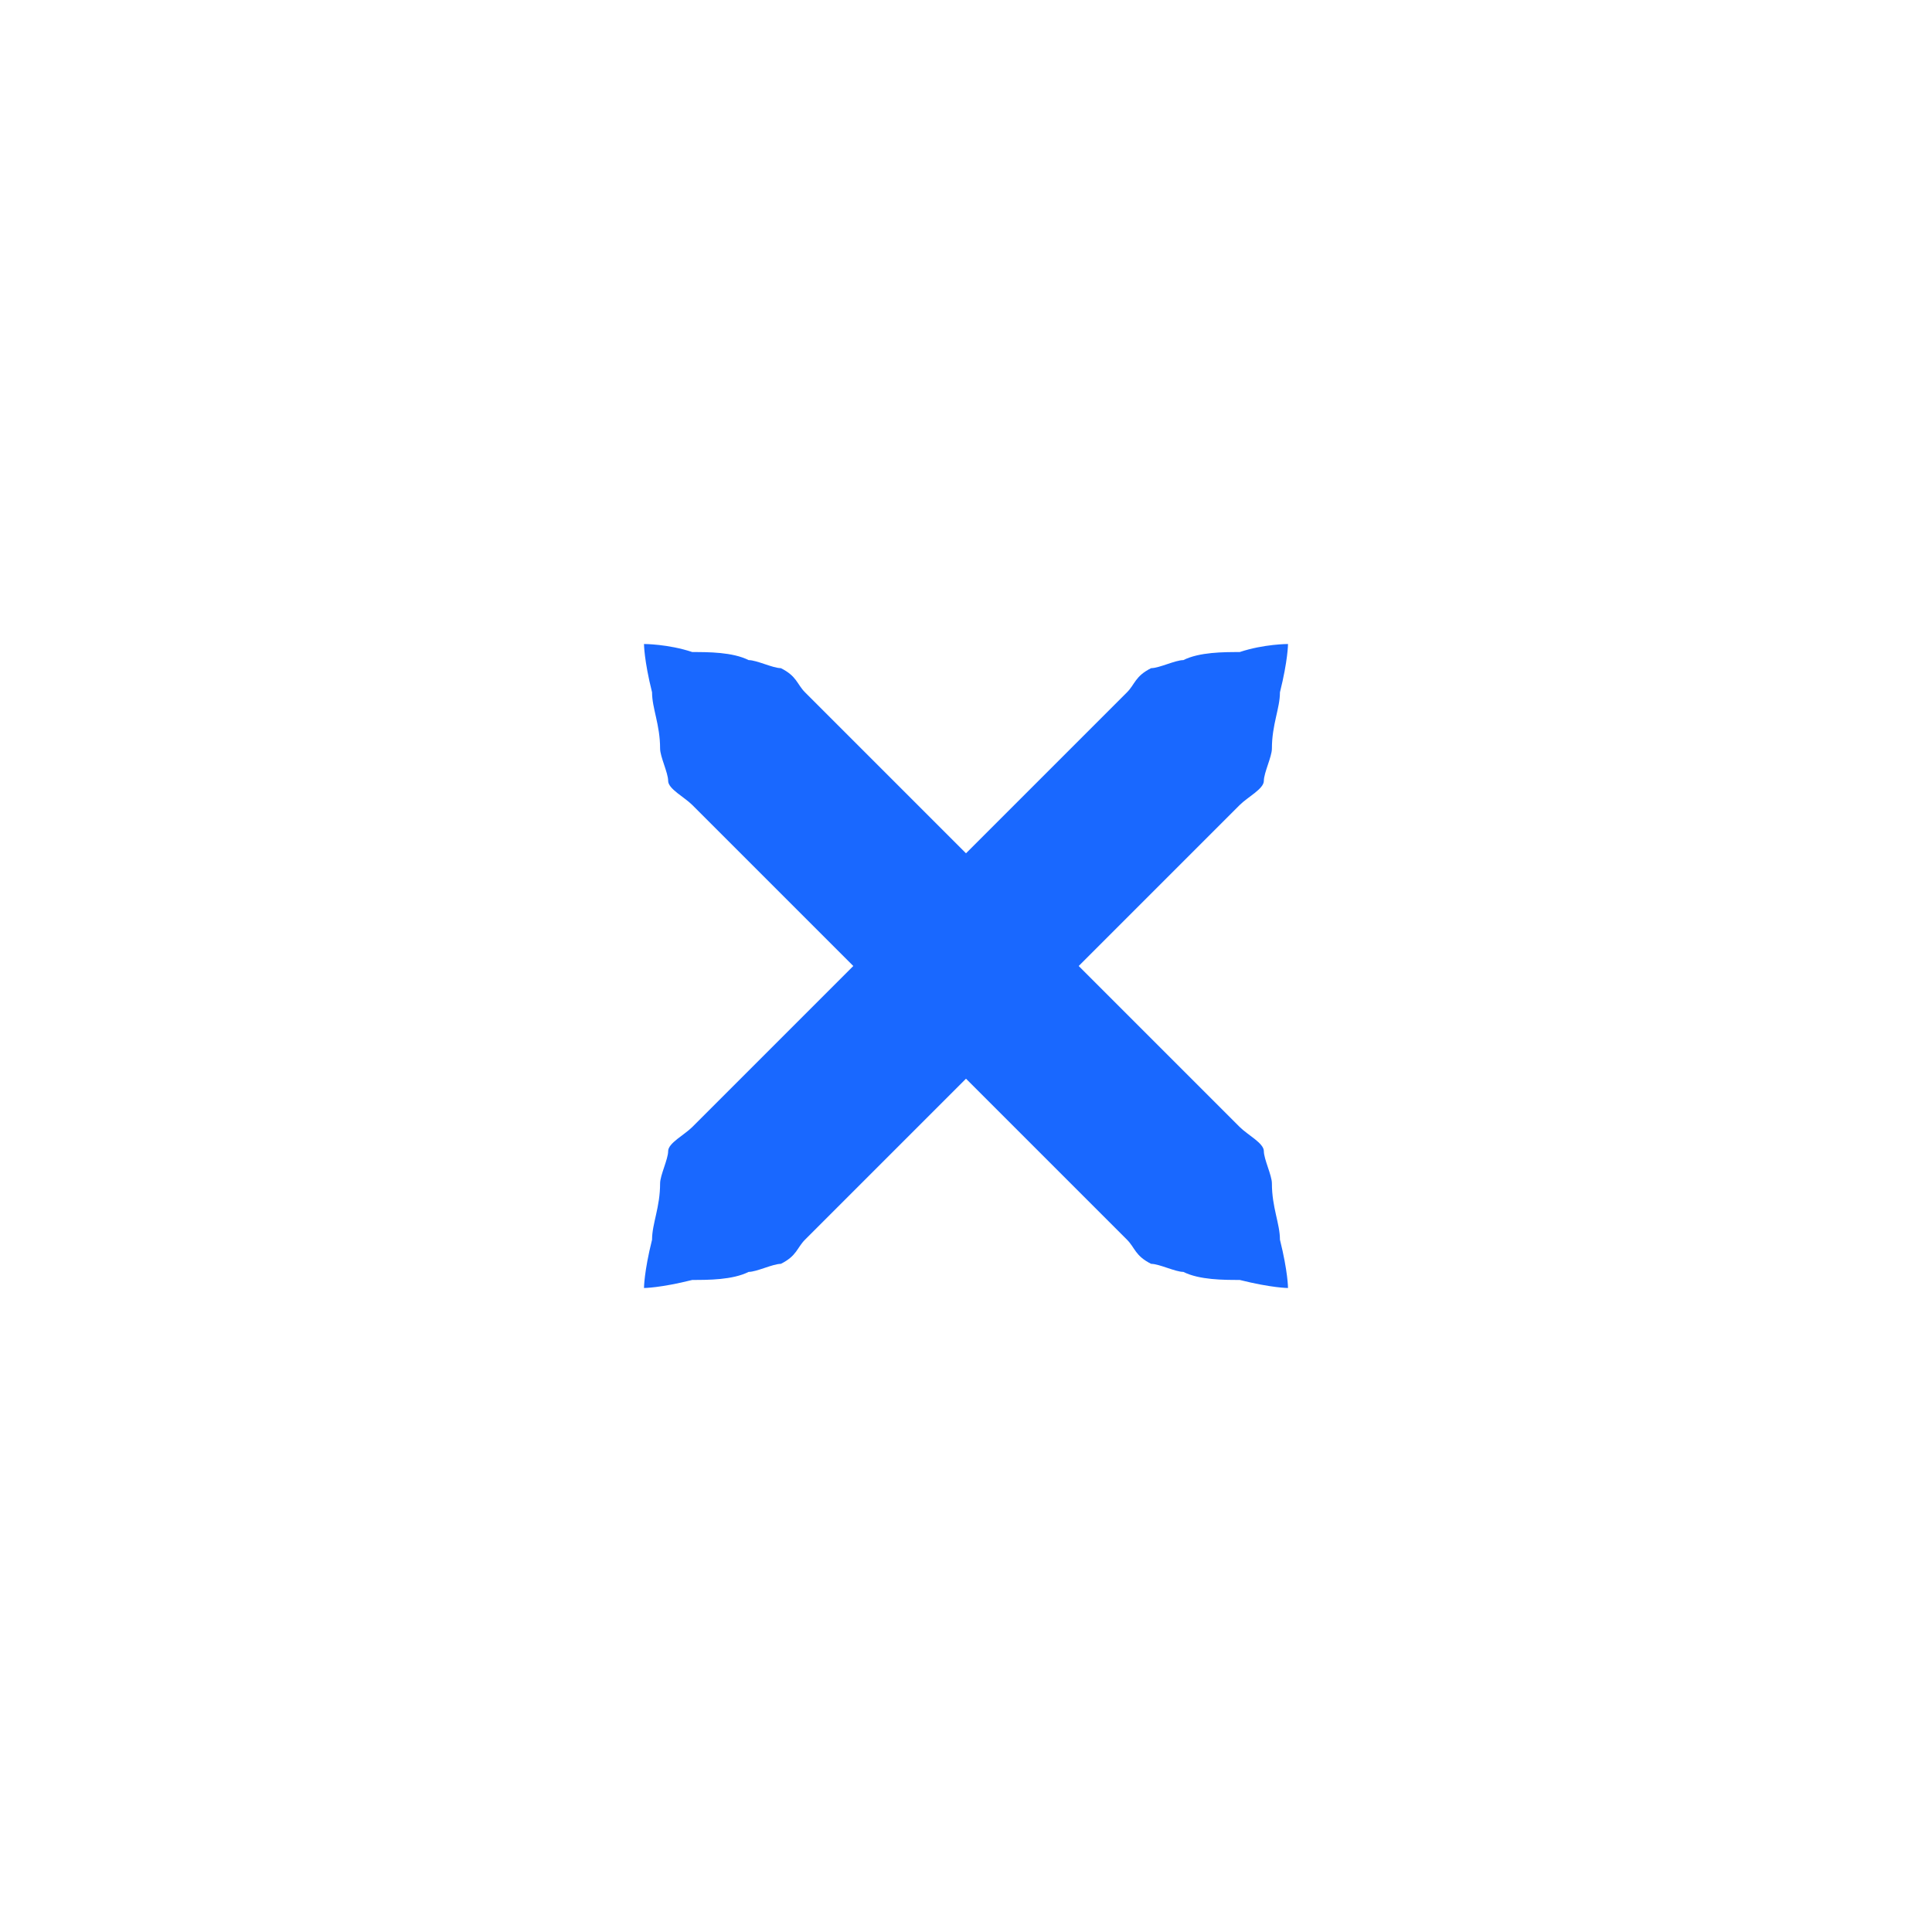
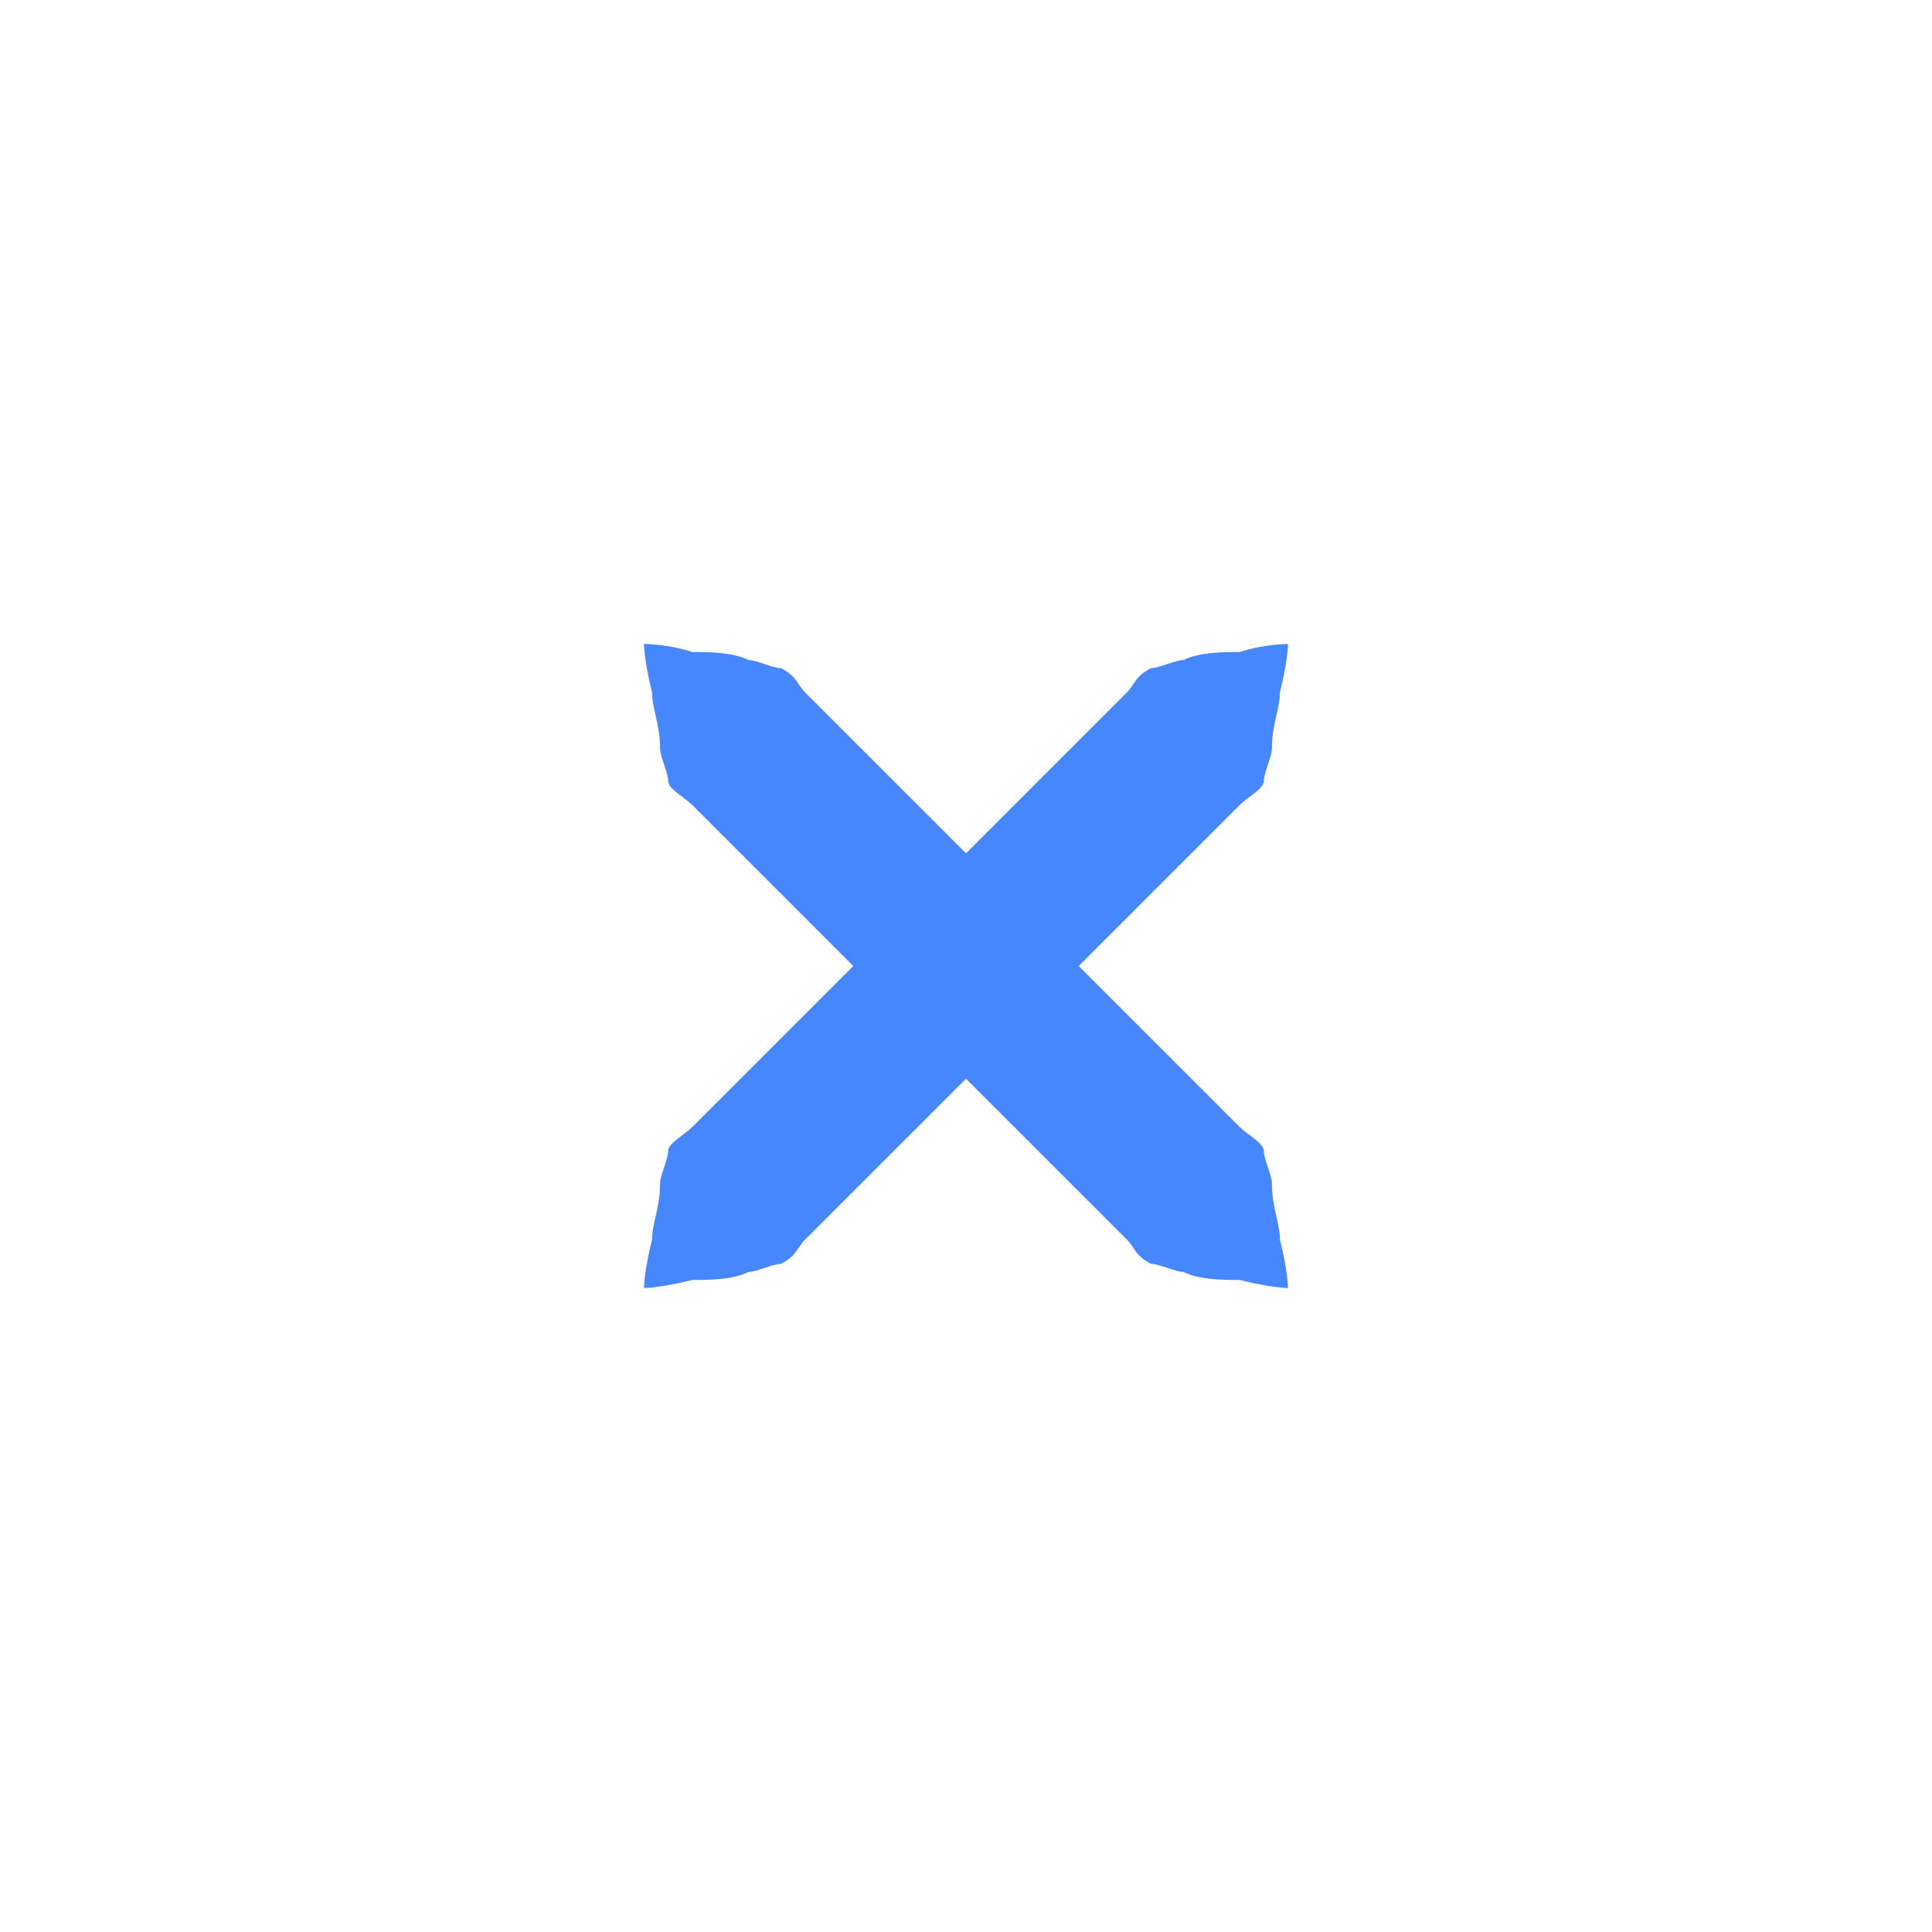
<svg xmlns="http://www.w3.org/2000/svg" xmlns:xlink="http://www.w3.org/1999/xlink" version="1.1" x="0px" y="0px" width="24px" height="24px" viewBox="0 0 24 24" id="svg2">
  <defs id="defs9" />
-   <path id="a" fill="#d64937" d="M16,8c0,0,0,0.2-0.1,0.6c0,0.2-0.1,0.4-0.1,0.7c0,0.1-0.1,0.3-0.1,0.4c0,0.1-0.2,0.2-0.3,0.3c-0.7,0.7-1.7,1.7-2.7,2.7c-1,1-2,2-2.7,2.7c-0.1,0.1-0.1,0.2-0.3,0.3c-0.1,0-0.3,0.1-0.4,0.1c-0.2,0.1-0.5,0.1-0.7,0.1C8.2,16,8,16,8,16s0-0.2,0.1-0.6c0-0.2,0.1-0.4,0.1-0.7c0-0.1,0.1-0.3,0.1-0.4c0-0.1,0.2-0.2,0.3-0.3c0.7-0.7,1.7-1.7,2.7-2.7c1-1,2-2,2.7-2.7c0.1-0.1,0.1-0.2,0.3-0.3c0.1,0,0.3-0.1,0.4-0.1c0.2-0.1,0.5-0.1,0.7-0.1C15.7,8,16,8,16,8z" style="fill:#1968ff;fill-opacity:1" />
-   <use xlink:href="#a" transform="matrix(-1,0,0,1,24,0)" id="use5" style="fill-opacity:1;fill:#1968ff" />
+   <path id="a" fill="#d64937" d="M16,8c0,0,0,0.2-0.1,0.6c0,0.2-0.1,0.4-0.1,0.7c0,0.1-0.1,0.3-0.1,0.4c0,0.1-0.2,0.2-0.3,0.3c-0.7,0.7-1.7,1.7-2.7,2.7c-1,1-2,2-2.7,2.7c-0.1,0.1-0.1,0.2-0.3,0.3c-0.1,0-0.3,0.1-0.4,0.1c-0.2,0.1-0.5,0.1-0.7,0.1C8.2,16,8,16,8,16s0-0.2,0.1-0.6c0-0.2,0.1-0.4,0.1-0.7c0-0.1,0.1-0.3,0.1-0.4c0-0.1,0.2-0.2,0.3-0.3c0.7-0.7,1.7-1.7,2.7-2.7c1-1,2-2,2.7-2.7c0.1-0.1,0.1-0.2,0.3-0.3c0.1,0,0.3-0.1,0.4-0.1c0.2-0.1,0.5-0.1,0.7-0.1C15.7,8,16,8,16,8z" style="fill:#4686ff;fill-opacity:1" />
+   <use xlink:href="#a" transform="matrix(-1,0,0,1,24,0)" id="use5" style="fill-opacity:1;fill:#4686ff" />
</svg>
